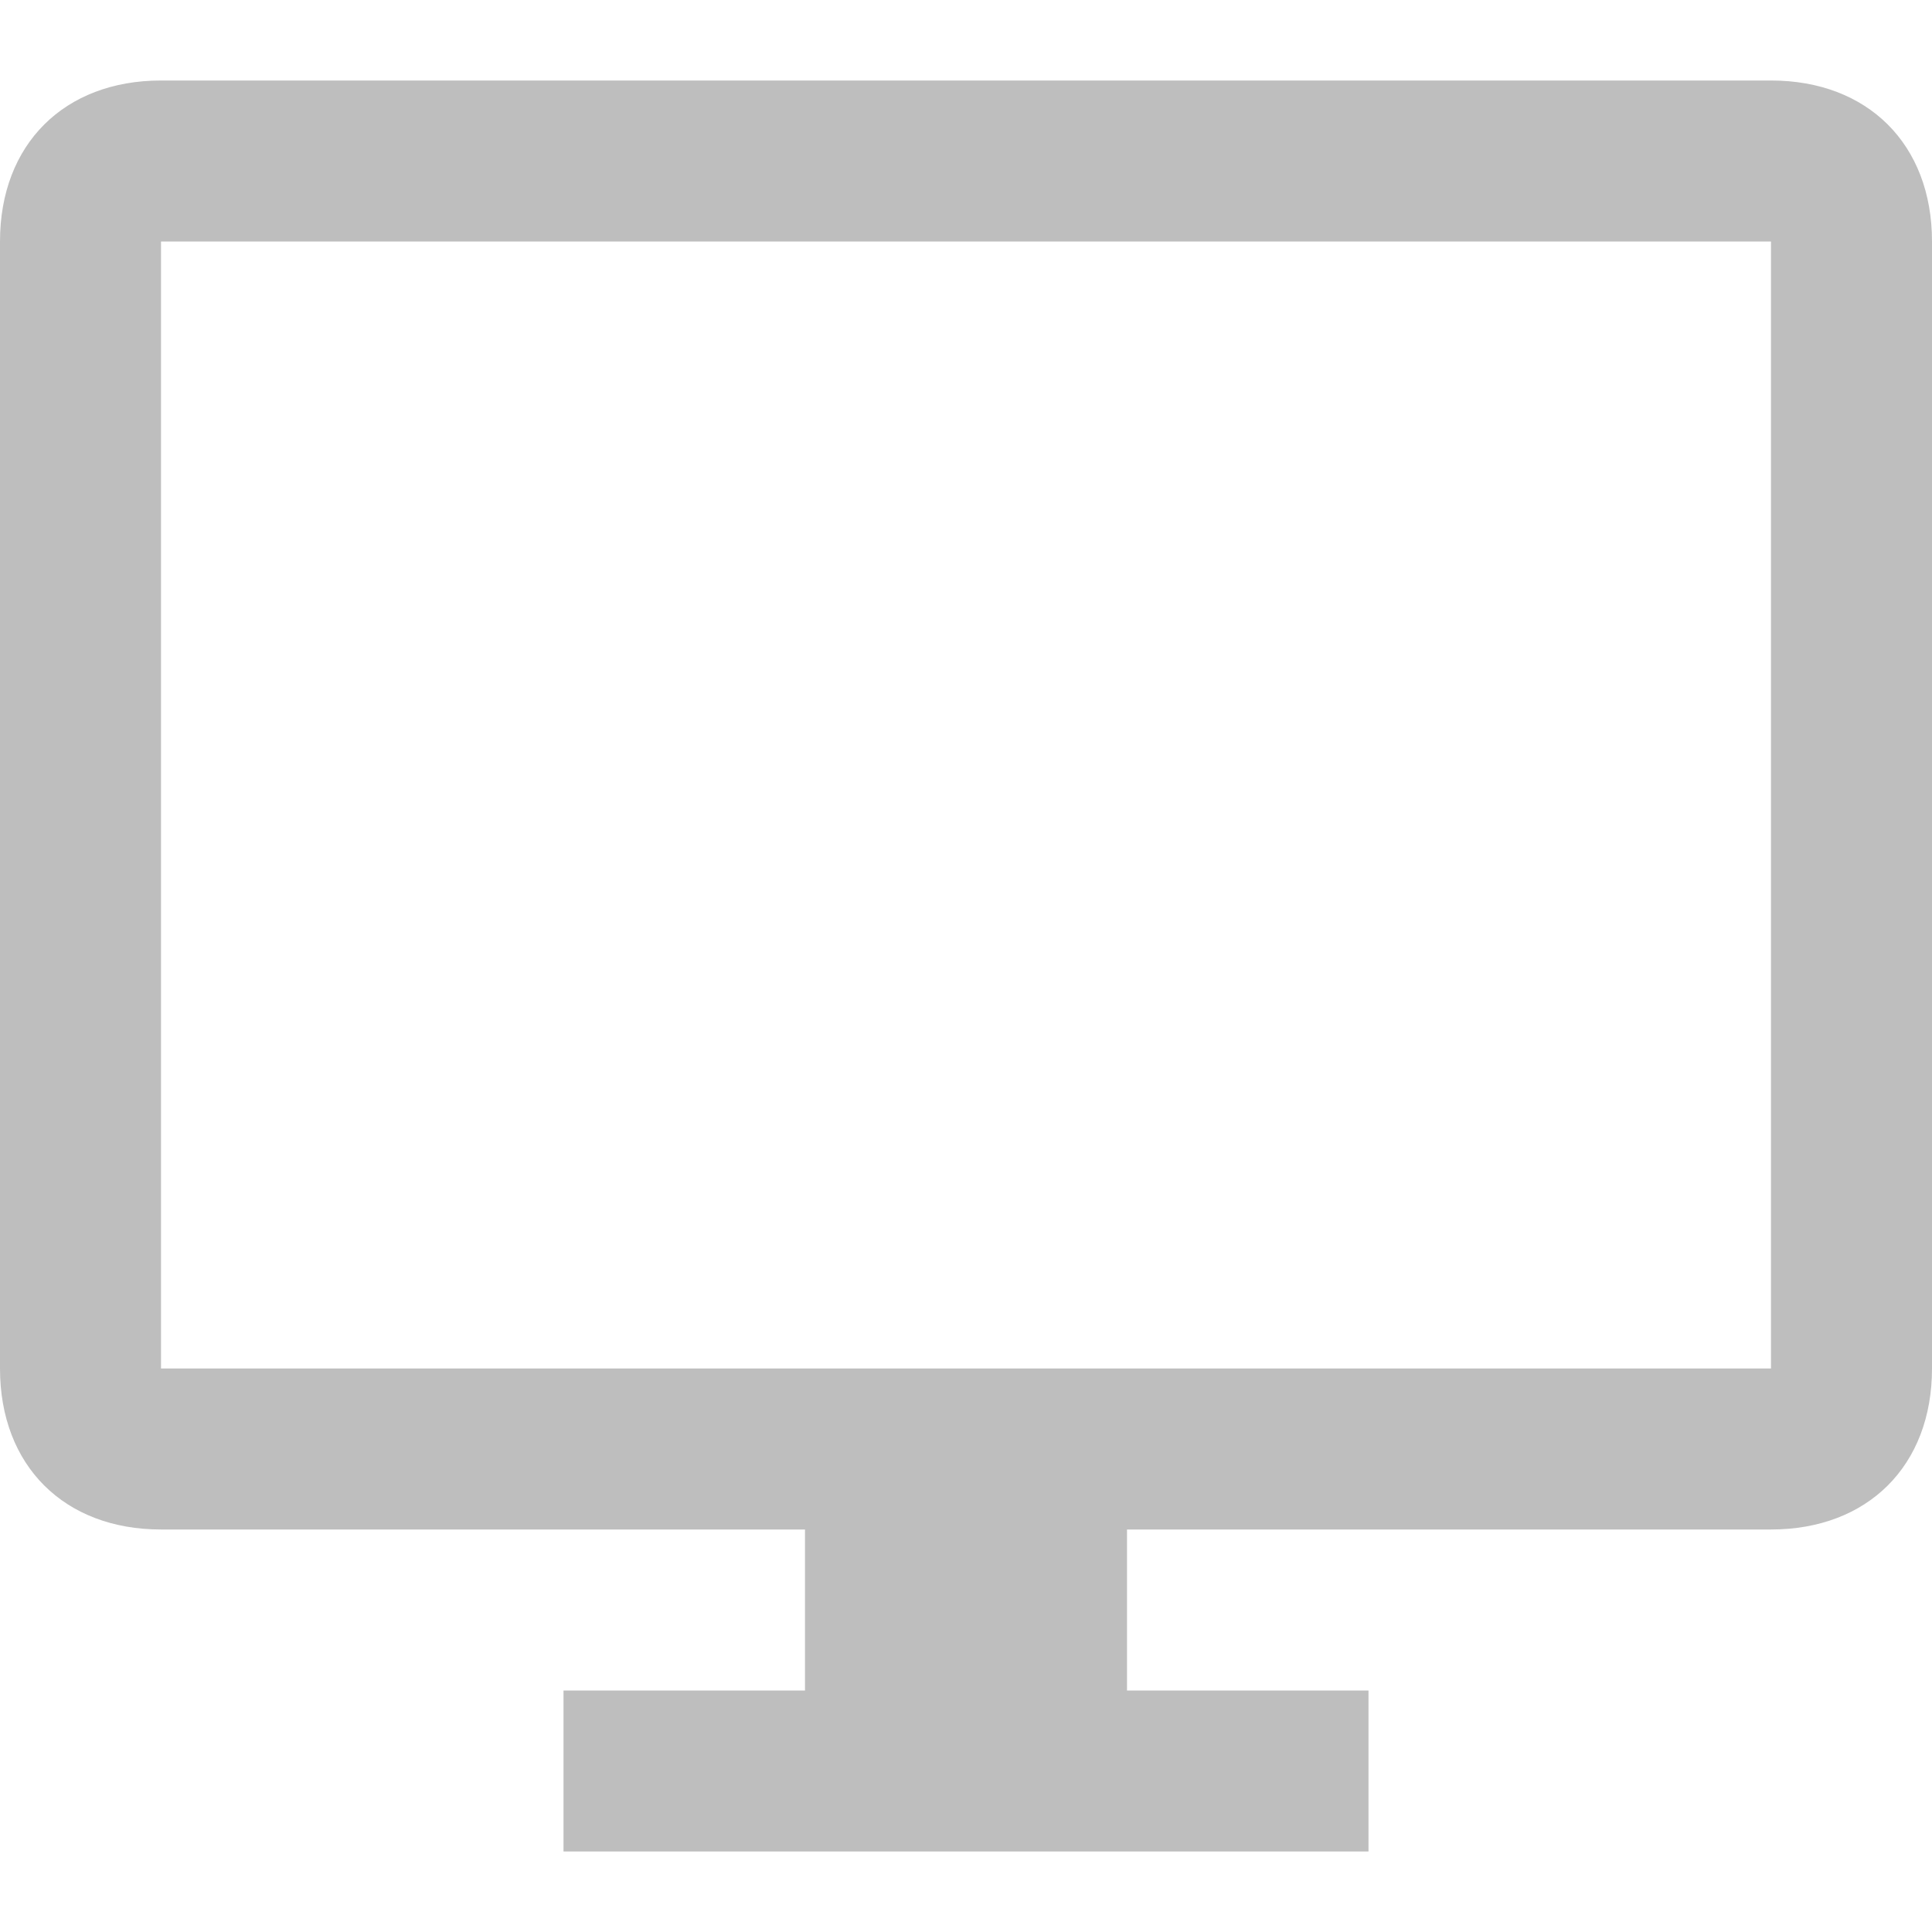
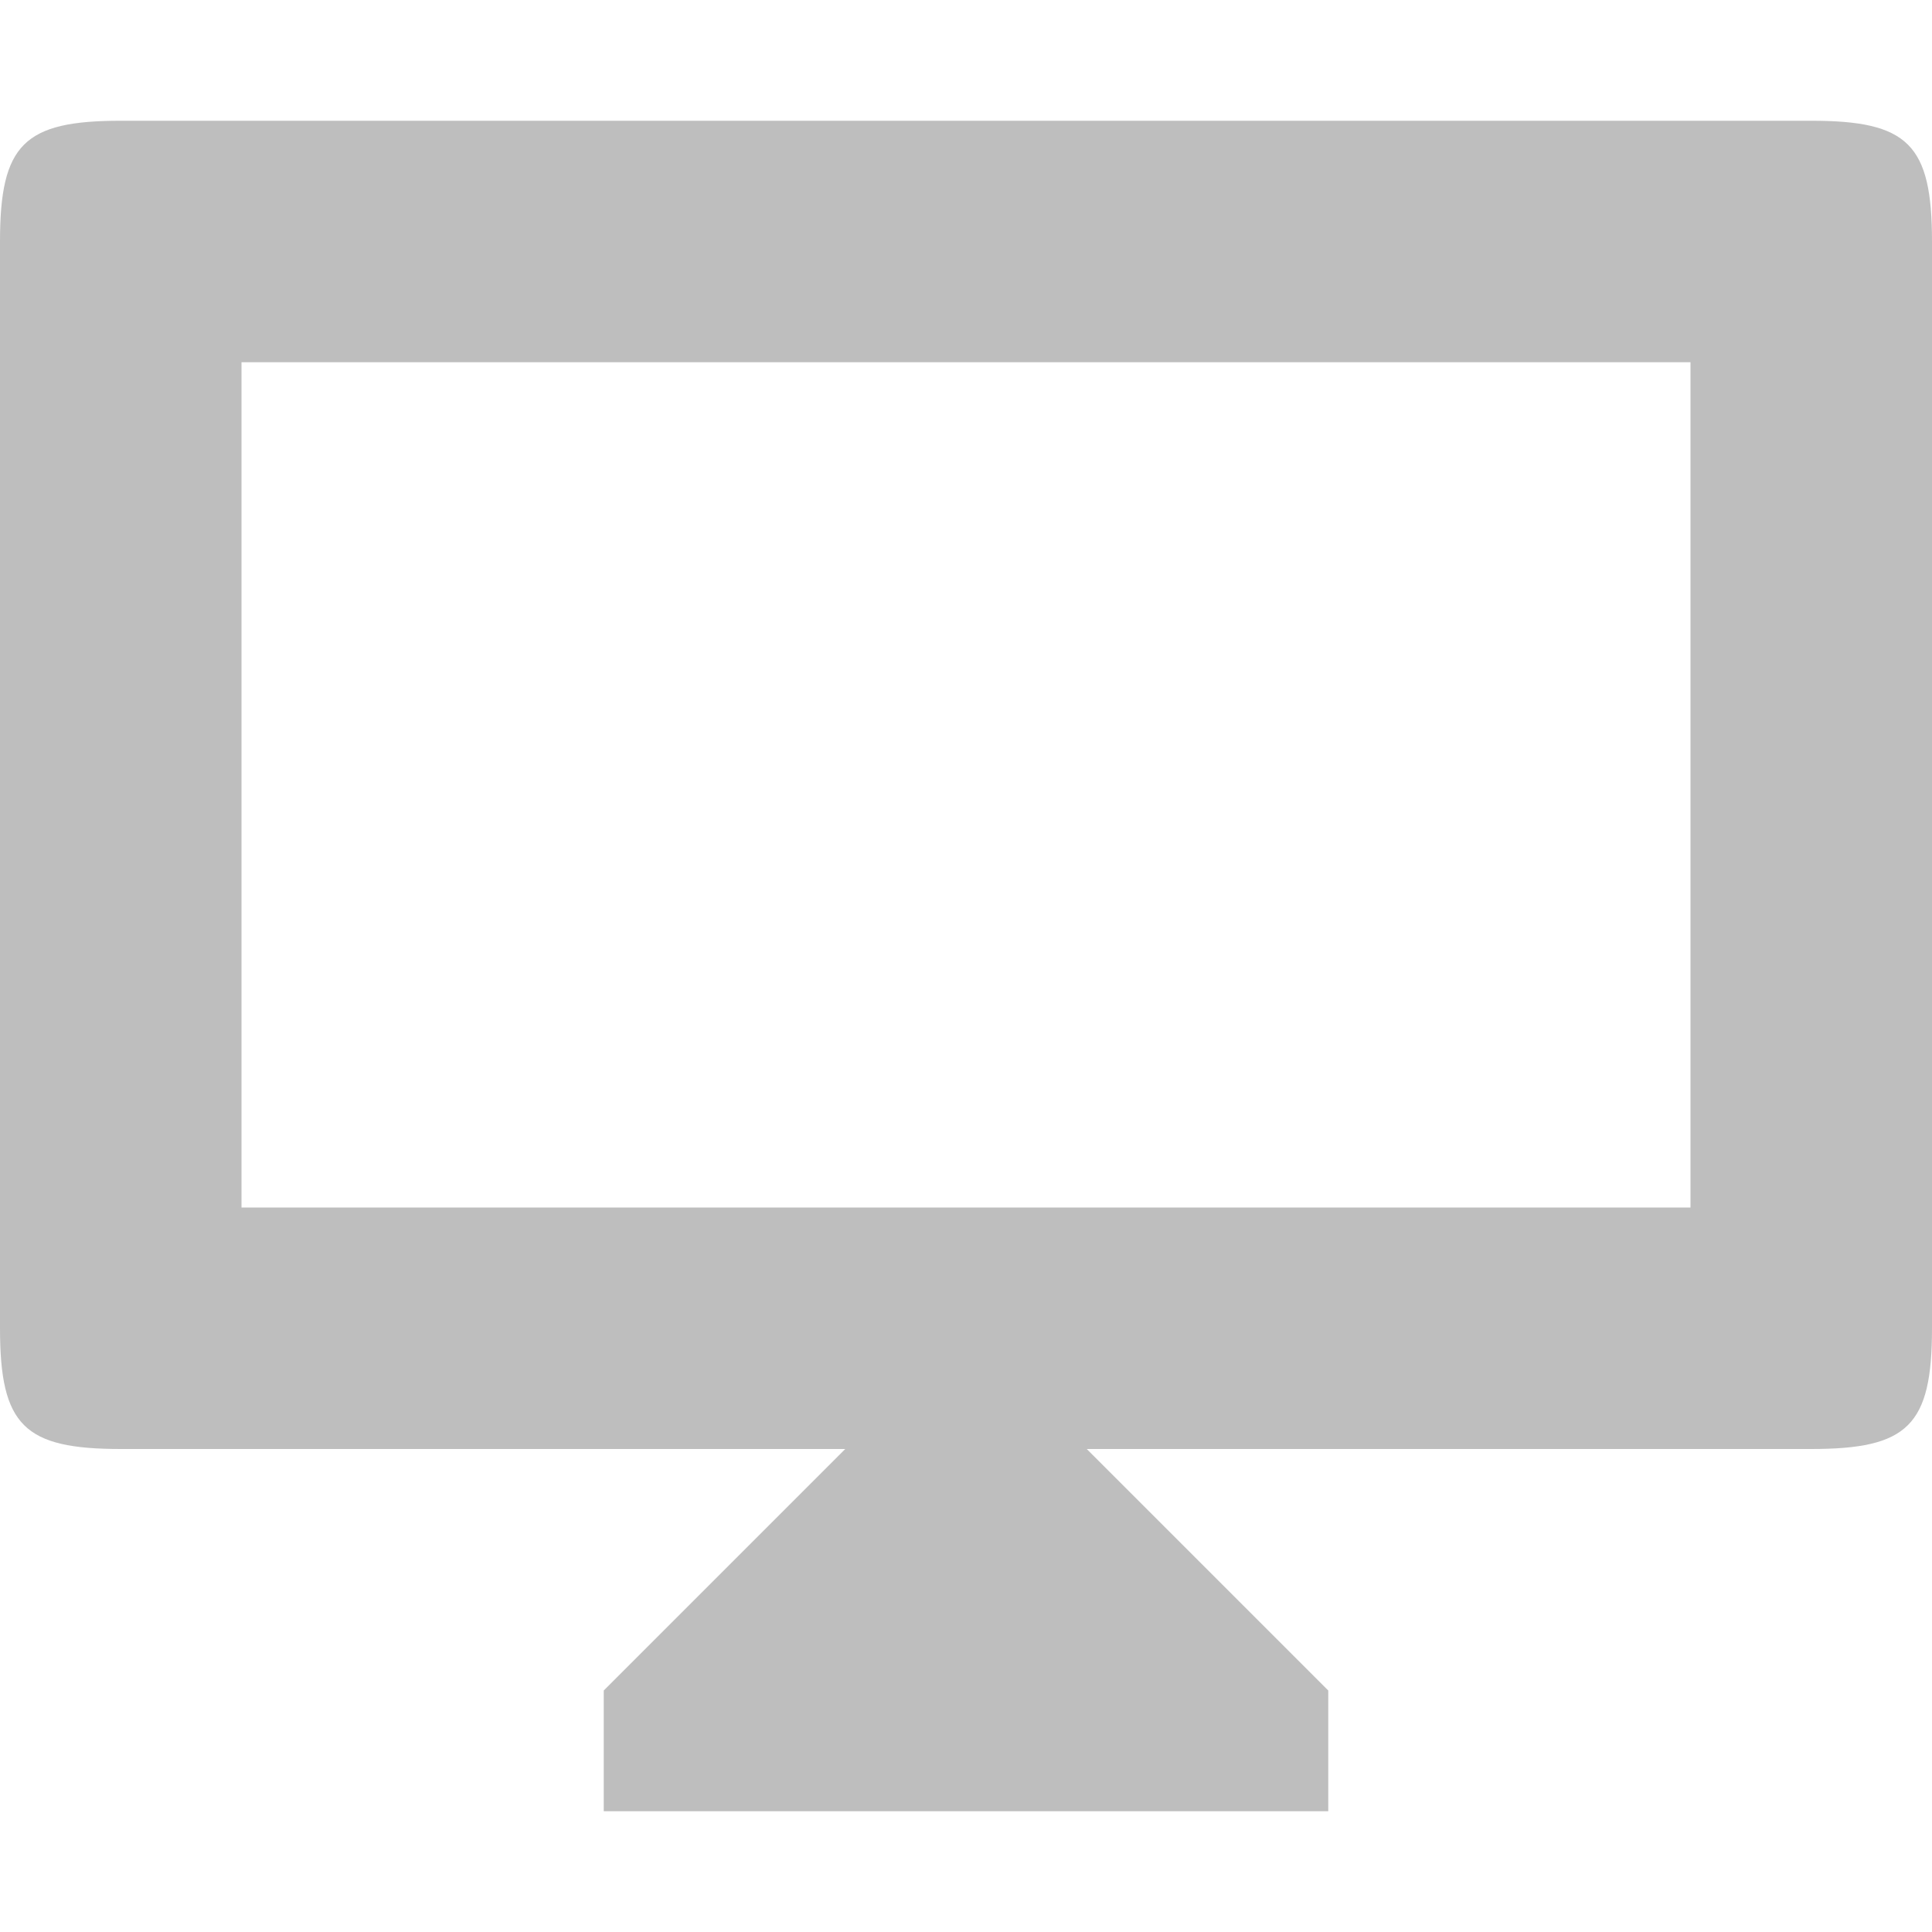
- <svg xmlns="http://www.w3.org/2000/svg" width="24" height="24" viewBox="0 0 24 24" id="svg2" version="1.1">
+ <svg xmlns="http://www.w3.org/2000/svg" width="16" height="16" viewBox="0 0 16 16" id="svg2" version="1.1">
  <defs id="defs8" />
-   <path d="M 22,1 2,1 C 0.8,1 0,1.79 0,3 l 0,14 c 0,1.21 0.8,2 2,2 l 8,0 0,2 -3,0 0,2 10,0 0,-2 -3,0 0,-2 8,0 c 1.2,0 2,-0.79 2,-2 L 24,3 C 24,1.79 23.2,1 22,1 Z M 22,17 2,17 2,3 22,3 Z" id="path4" style="fill:#bebebe;fill-opacity:1" />
+   <path d="M 15,1 1,1 C 0.2,1 0,1.193 0,2 l 0,9 c 0,0.807 0.2,1 1,1 l 6,0 -1,1 -1,1 0,1 6,0 0,-1 -1,-1 -1,-1 6,0 c 0.8,0 1,-0.193 1,-1 L 16,2 C 16,1.193 15.8,1 15,1 Z M 14,10 2,10 2,3 14,3 Z" id="path4" style="fill:#bebebe;fill-opacity:1" />
</svg>
